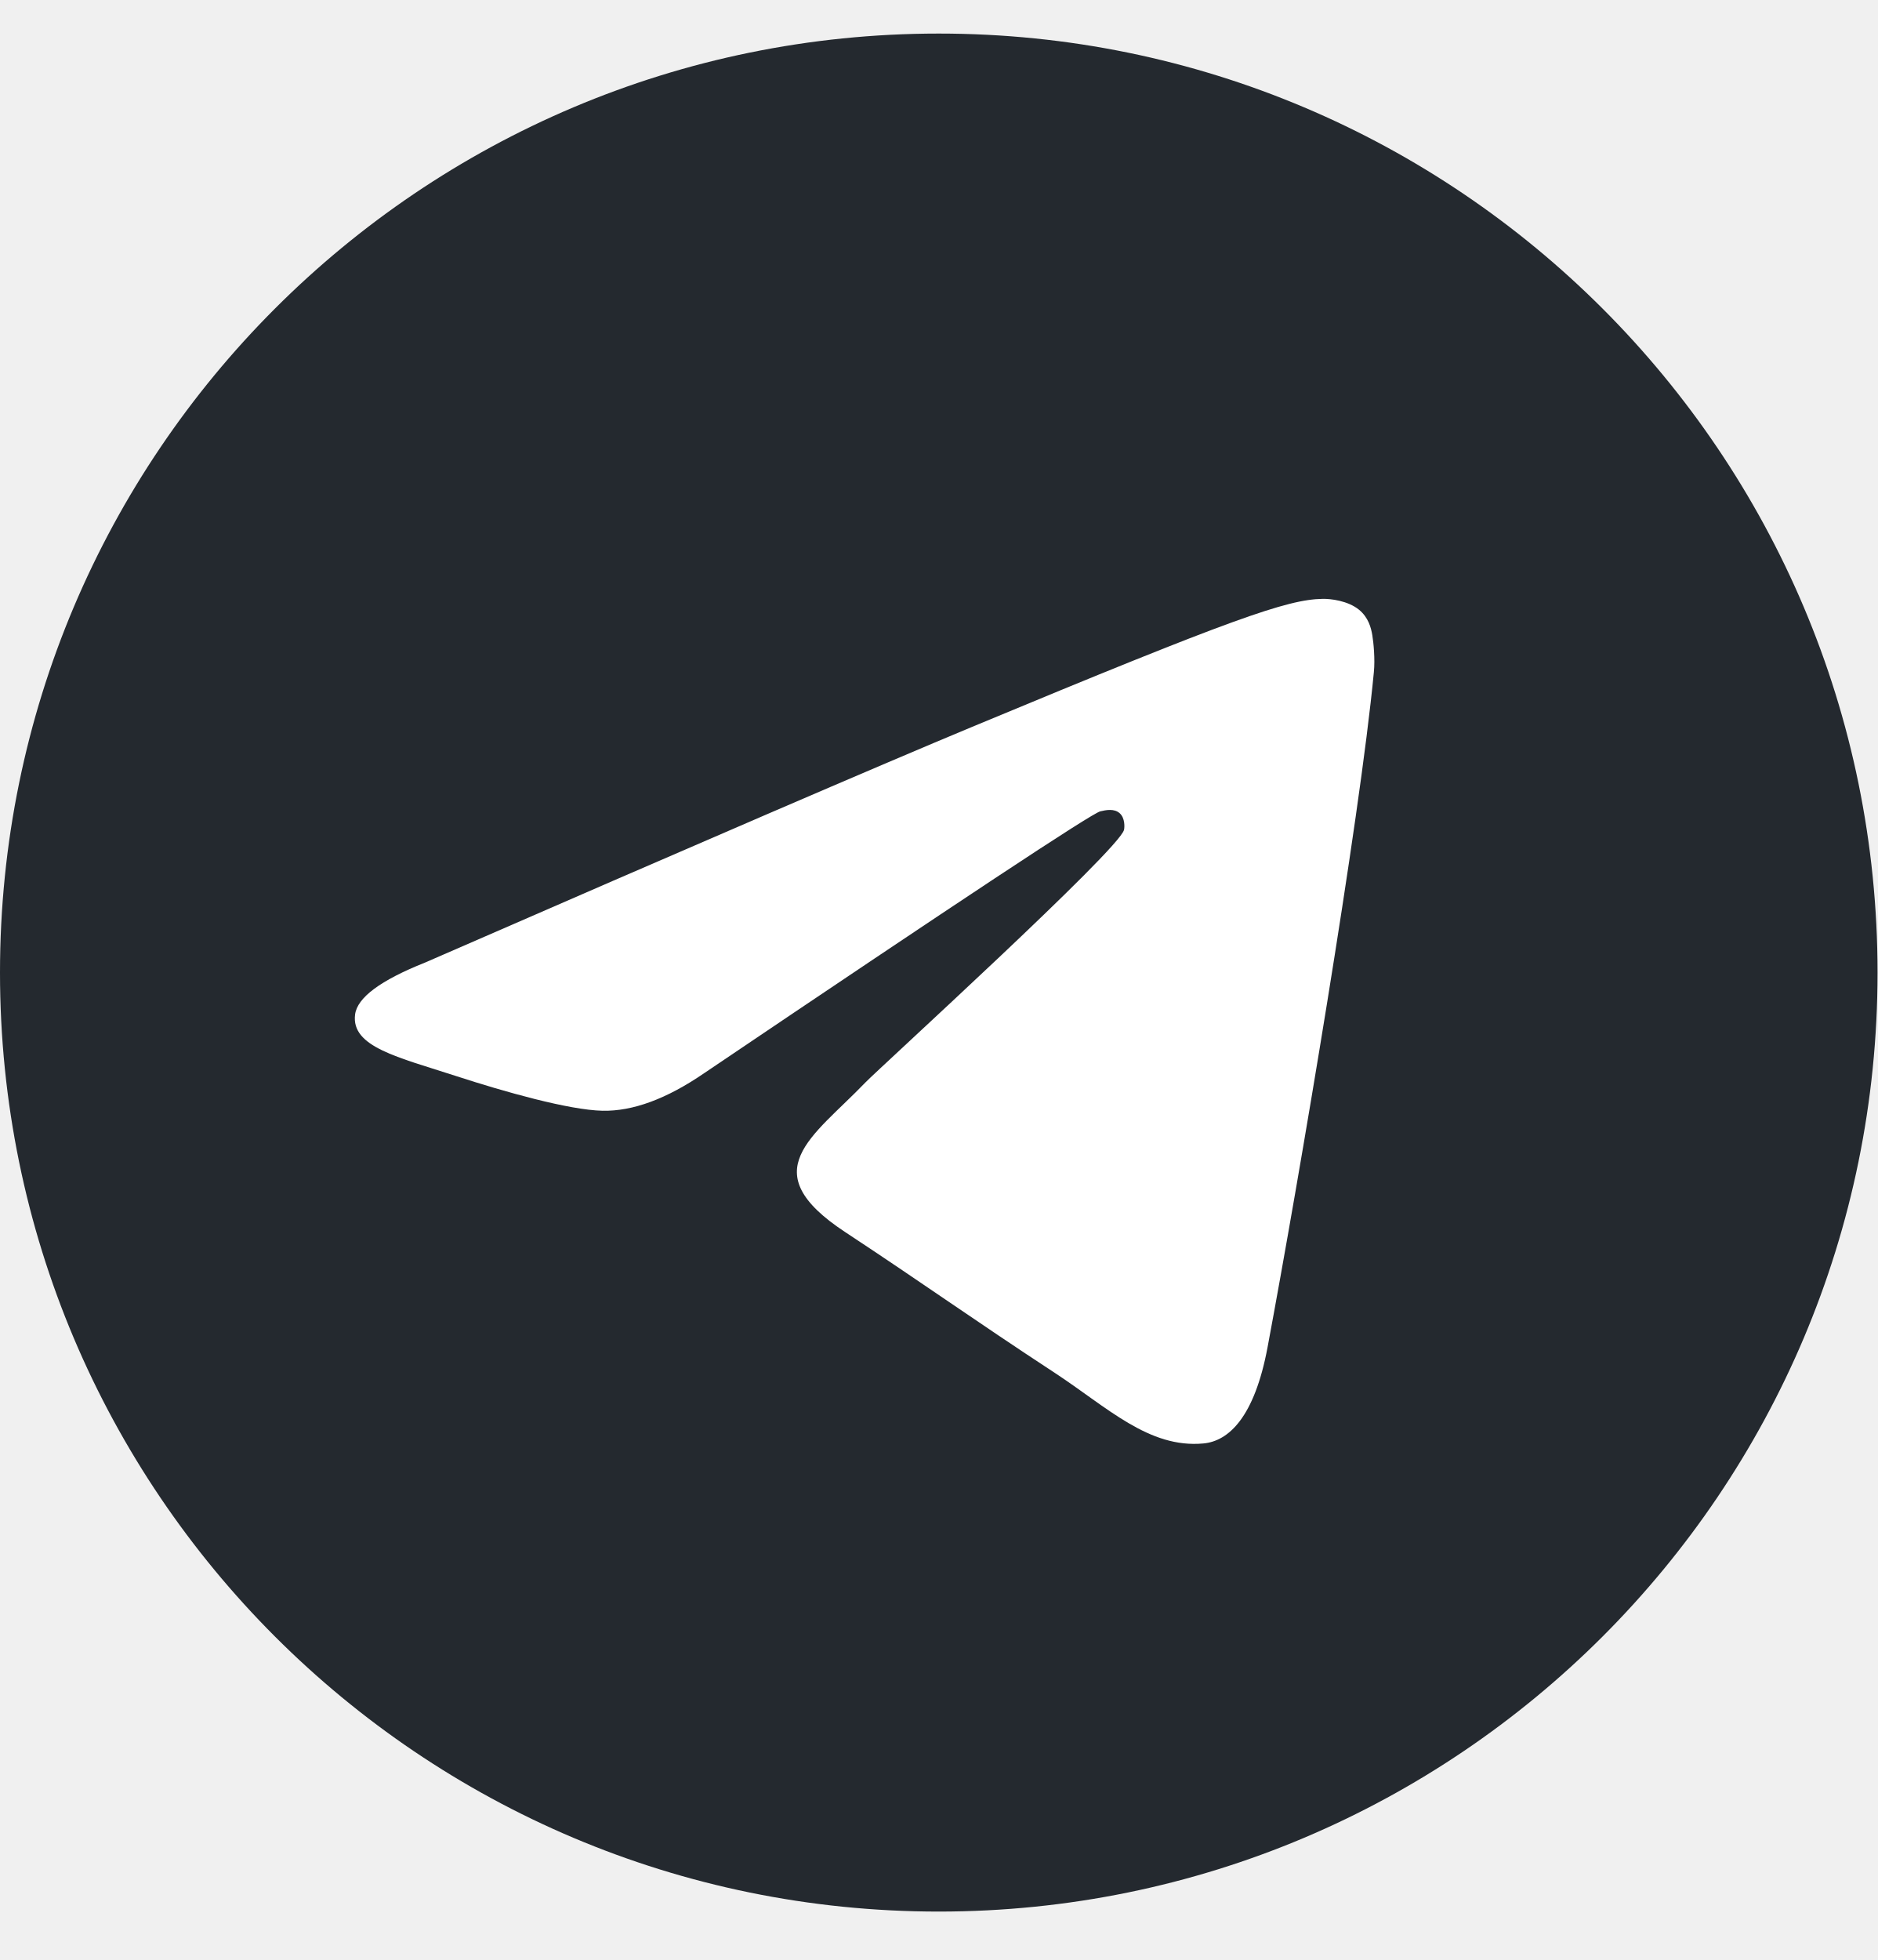
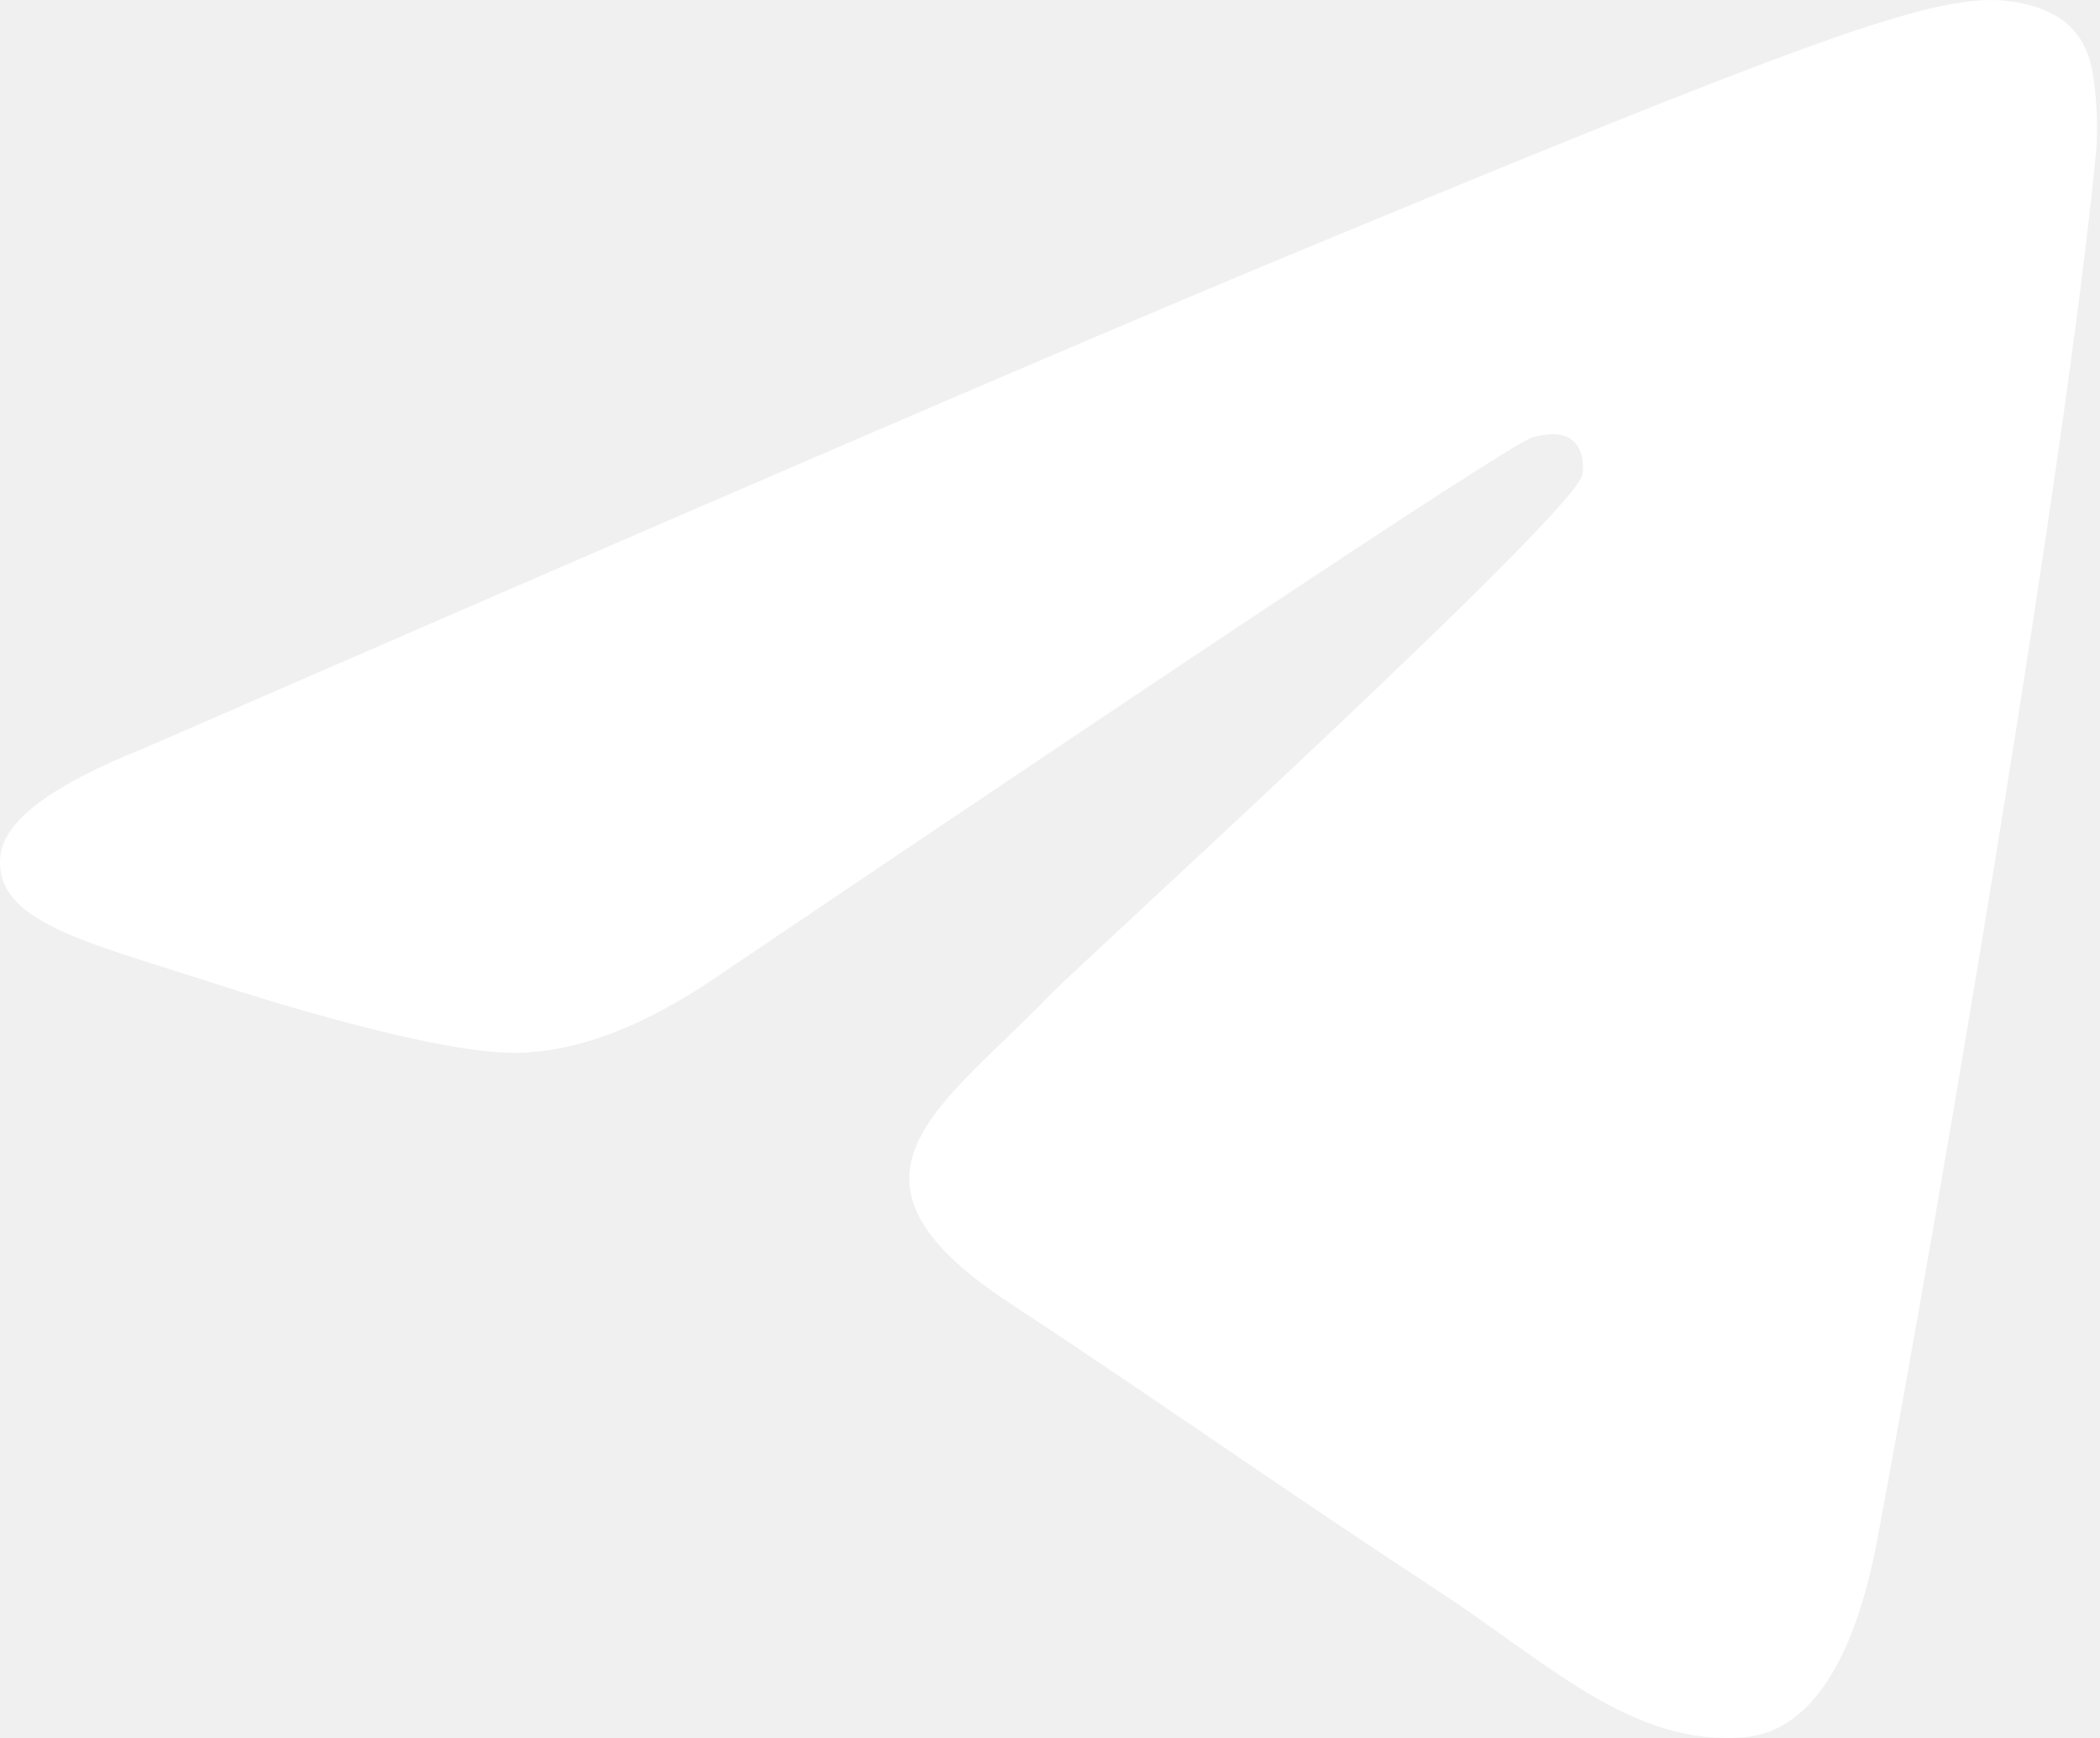
- <svg xmlns="http://www.w3.org/2000/svg" width="23" height="24" viewBox="0 0 23 24" fill="none">
-   <g clip-path="url(#clip0_2943_6118)">
-     <path d="M11.498 23.407C17.848 23.407 22.996 18.259 22.996 11.909C22.996 5.558 17.848 0.411 11.498 0.411C5.148 0.411 0 5.558 0 11.909C0 18.259 5.148 23.407 11.498 23.407Z" fill="#24292F" />
-     <path fill-rule="evenodd" clip-rule="evenodd" d="M5.205 11.787C8.556 10.327 10.792 9.364 11.91 8.899C15.103 7.571 15.767 7.34 16.199 7.333C16.294 7.331 16.507 7.354 16.645 7.466C16.761 7.561 16.793 7.688 16.808 7.778C16.823 7.867 16.843 8.071 16.827 8.23C16.654 10.048 15.906 14.46 15.525 16.497C15.364 17.358 15.046 17.647 14.739 17.675C14.071 17.737 13.564 17.234 12.918 16.81C11.906 16.147 11.334 15.734 10.352 15.087C9.216 14.339 9.952 13.928 10.599 13.255C10.768 13.08 13.71 10.404 13.767 10.161C13.774 10.131 13.781 10.018 13.714 9.958C13.647 9.898 13.547 9.918 13.476 9.935C13.374 9.958 11.758 11.026 8.626 13.14C8.167 13.455 7.751 13.609 7.379 13.601C6.968 13.592 6.179 13.369 5.592 13.178C4.872 12.944 4.299 12.82 4.349 12.423C4.375 12.216 4.66 12.004 5.205 11.787Z" fill="white" />
-   </g>
-   <defs>
-     <clipPath id="clip0_2943_6118">
-       <rect y="0.411" width="22.996" height="22.996" rx="11.498" fill="white" />
-     </clipPath>
-   </defs>
+ <svg xmlns="http://www.w3.org/2000/svg" width="29" height="24" viewBox="0 0 29 24" fill="none">
+   <path fill-rule="evenodd" clip-rule="evenodd" d="M1.991 10.332C9.765 6.945 14.949 4.712 17.542 3.633C24.948 0.553 26.487 0.018 27.49 0C27.71 -0.004 28.204 0.051 28.523 0.31C28.793 0.529 28.867 0.825 28.903 1.032C28.938 1.24 28.982 1.713 28.947 2.082C28.546 6.299 26.809 16.531 25.926 21.254C25.552 23.253 24.816 23.923 24.104 23.988C22.555 24.131 21.379 22.965 19.879 21.982C17.532 20.443 16.206 19.485 13.928 17.984C11.295 16.249 13.002 15.296 14.502 13.737C14.895 13.329 21.718 7.123 21.85 6.56C21.867 6.49 21.882 6.227 21.726 6.089C21.57 5.95 21.34 5.997 21.174 6.035C20.939 6.088 17.189 8.567 9.926 13.47C8.862 14.201 7.898 14.557 7.034 14.538C6.082 14.517 4.25 13.999 2.889 13.557C1.219 13.014 -0.109 12.727 0.007 11.805C0.067 11.325 0.728 10.834 1.991 10.332Z" fill="white" />
</svg>
